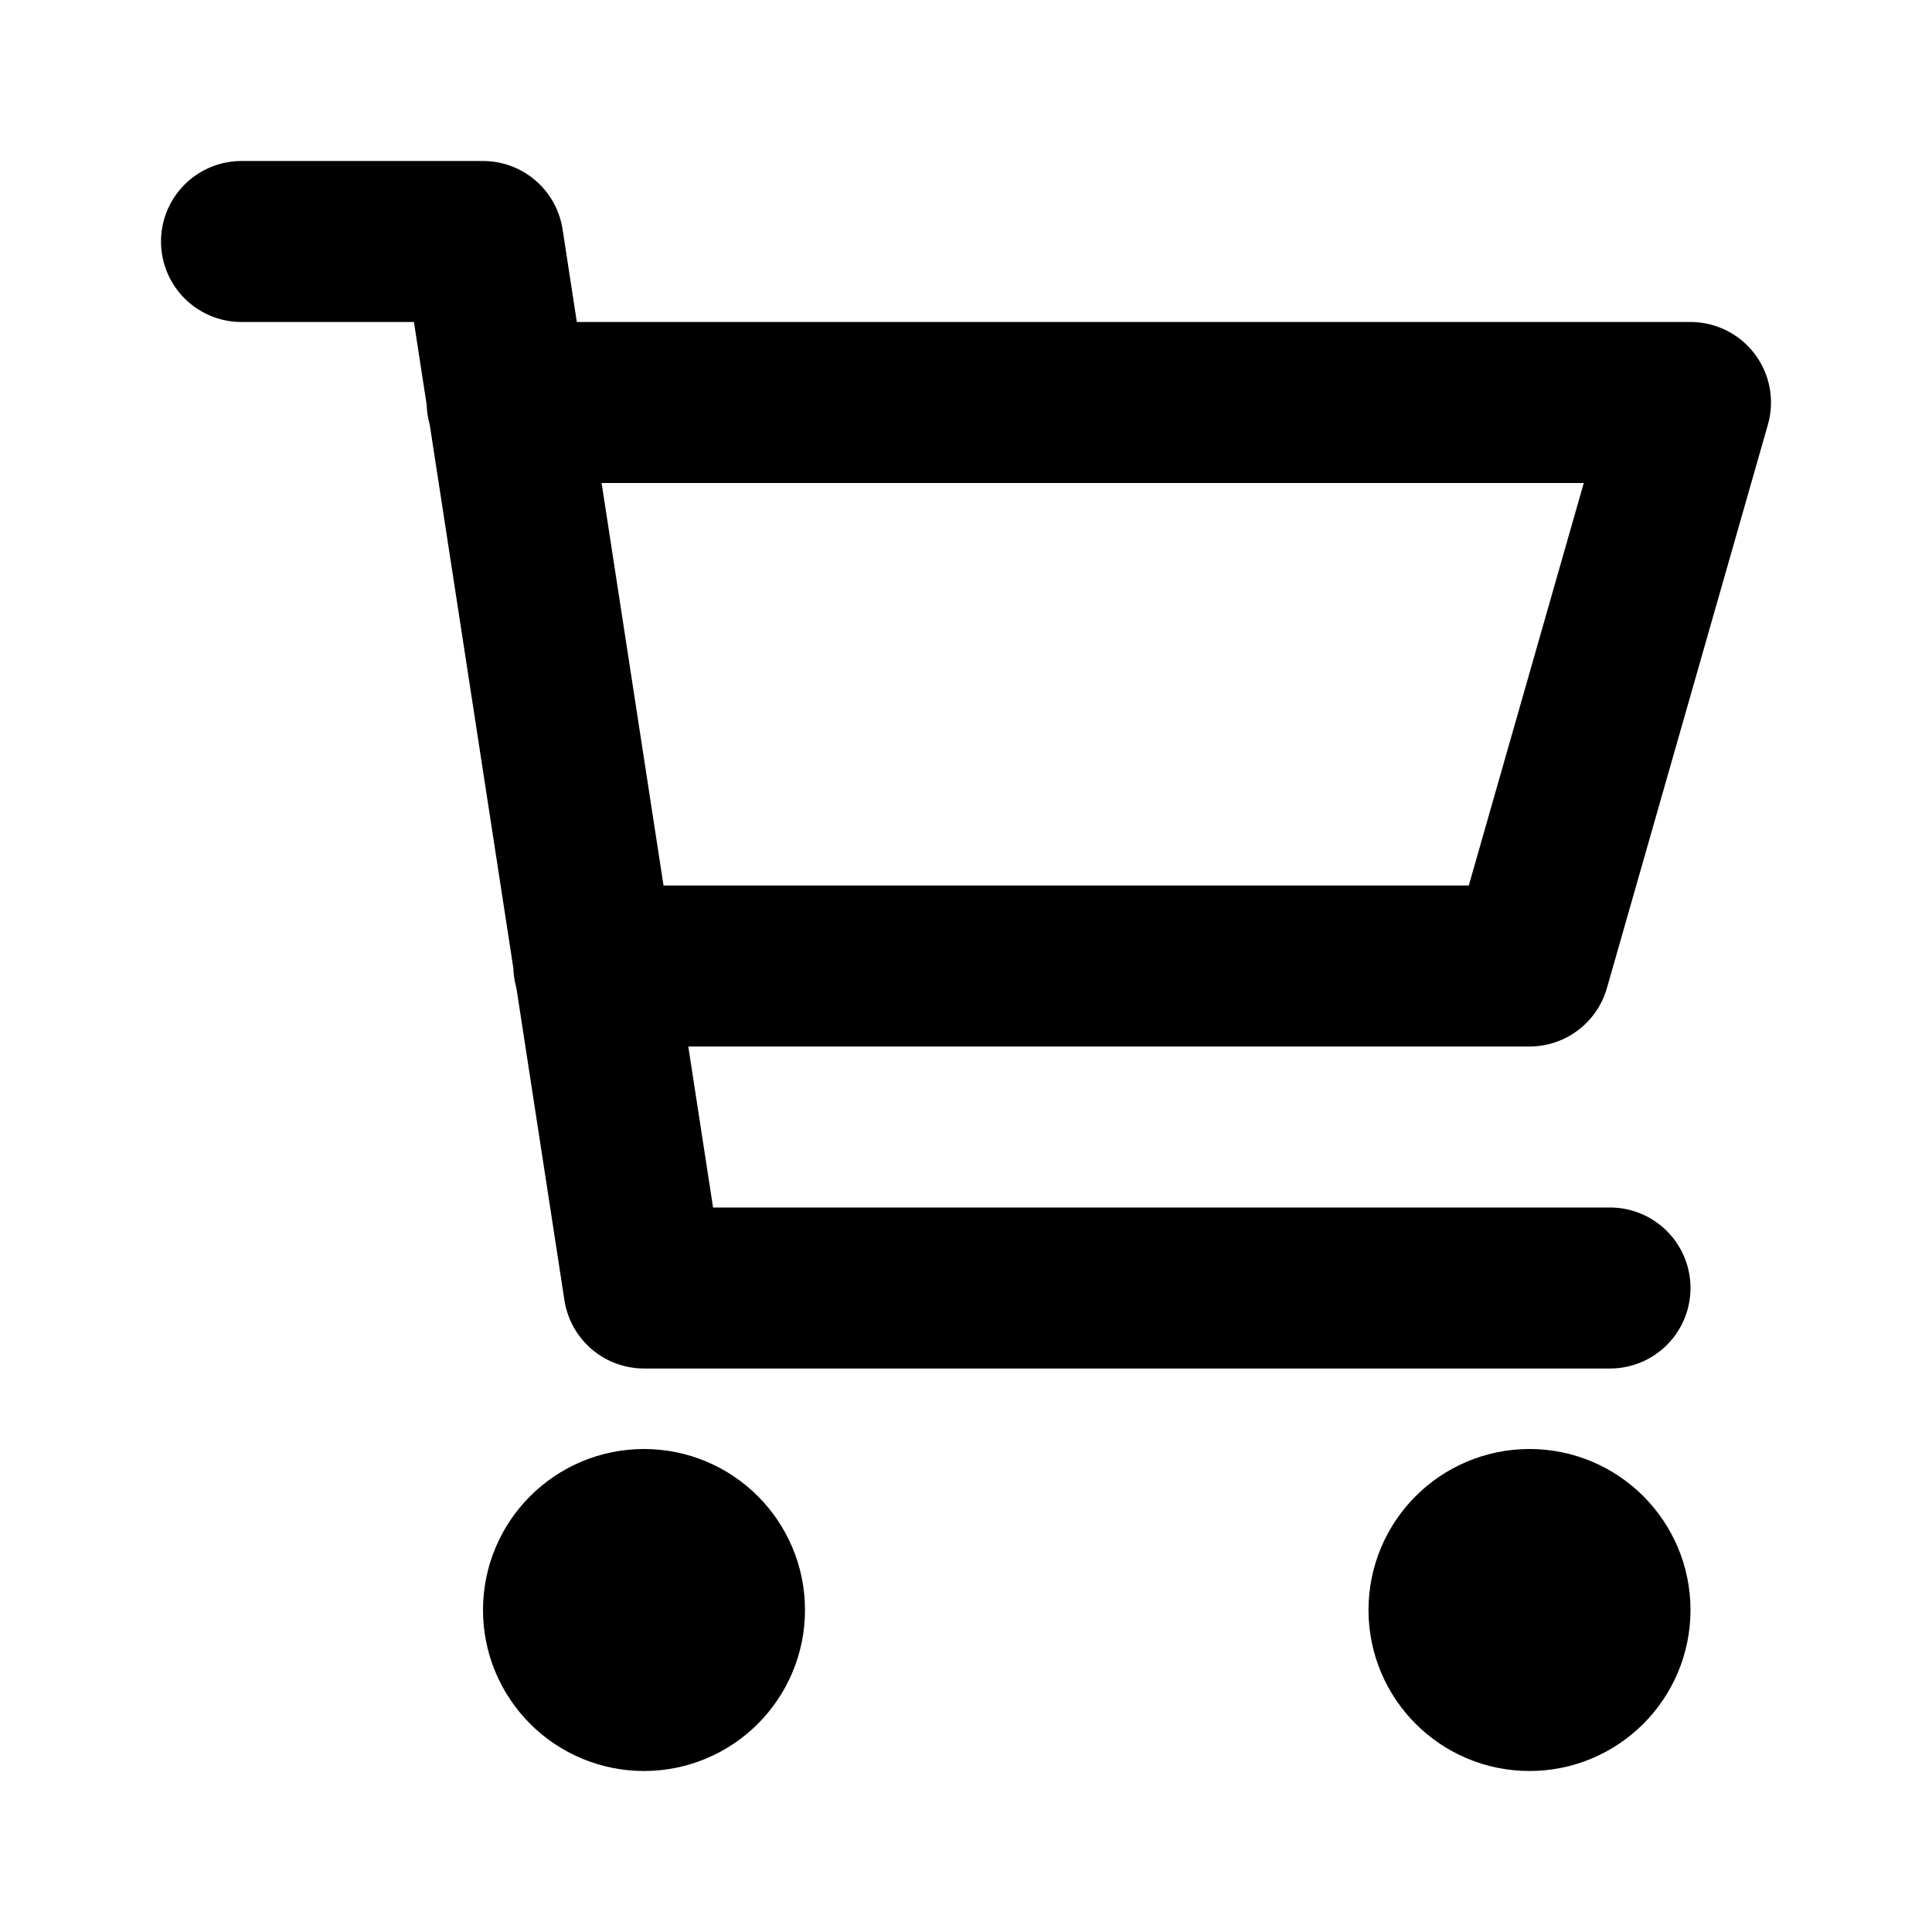
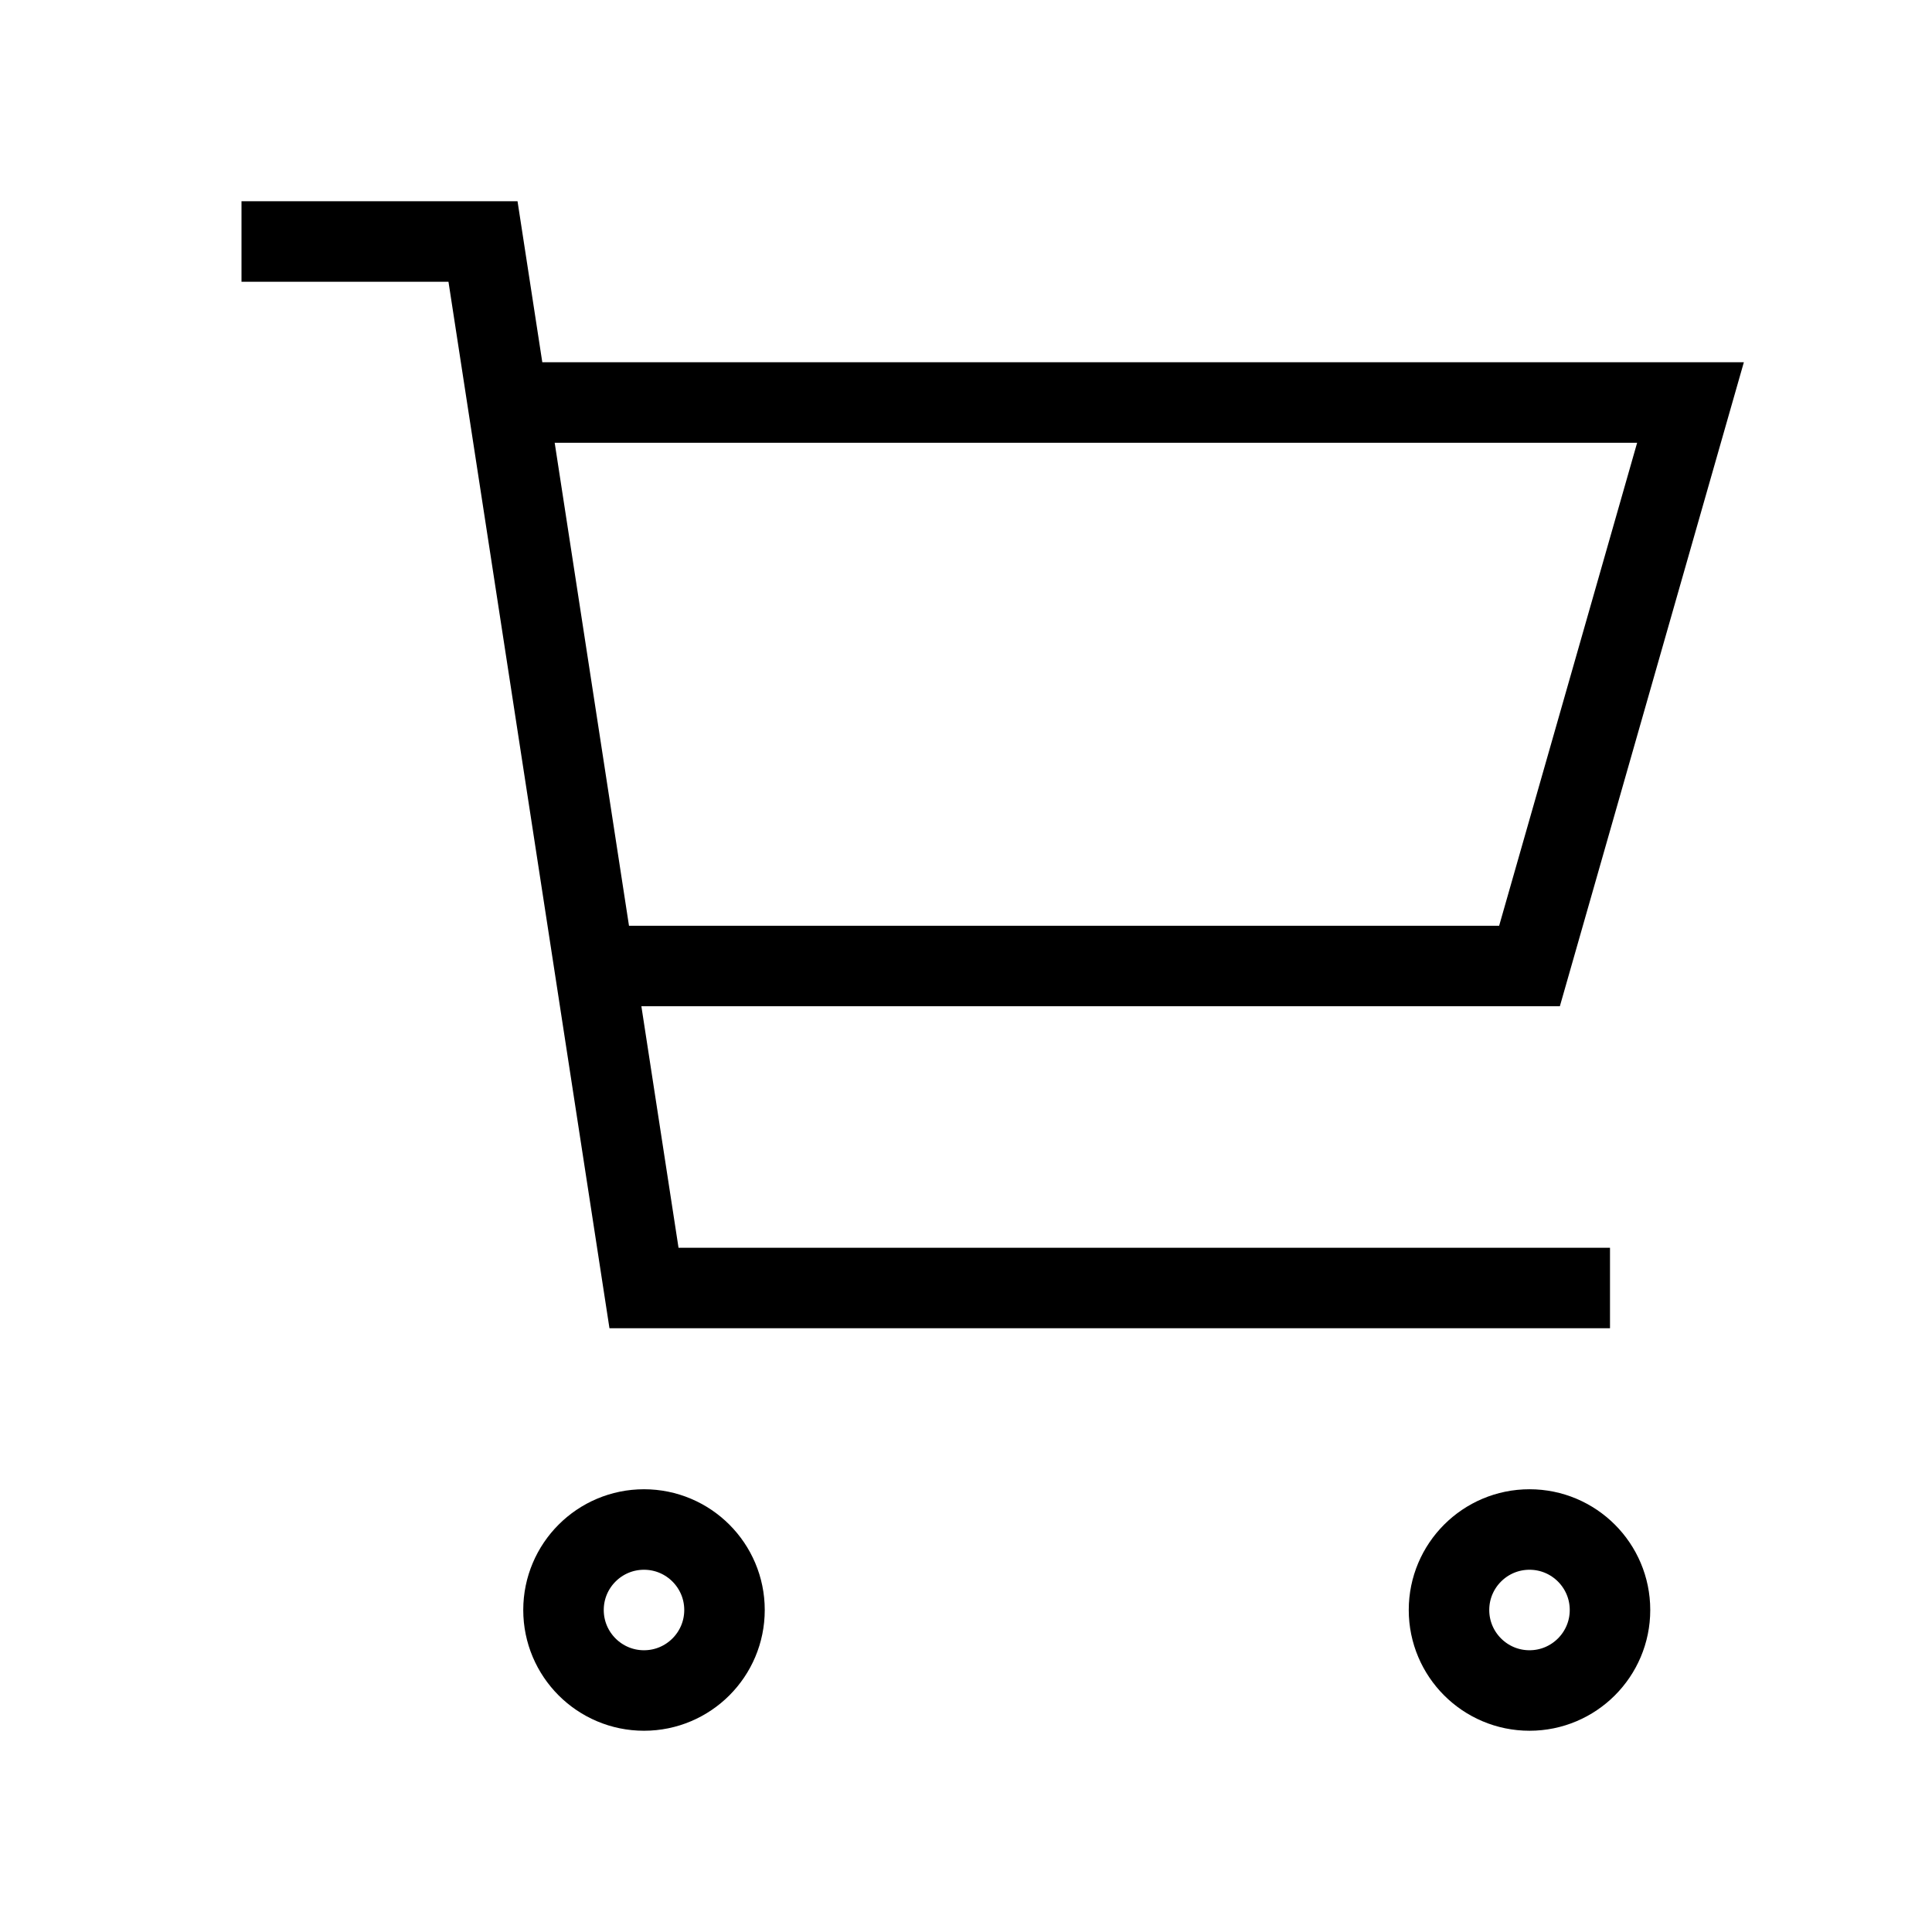
<svg xmlns="http://www.w3.org/2000/svg" width="800px" height="800px" viewBox="0 0 24 24" fill="none">
-   <path d="M6.3 5H21L19 12H7.377M20 16H8L6 3H3M9 20C9 20.552 8.552 21 8 21C7.448 21 7 20.552 7 20C7 19.448 7.448 19 8 19C8.552 19 9 19.448 9 20ZM20 20C20 20.552 19.552 21 19 21C18.448 21 18 20.552 18 20C18 19.448 18.448 19 19 19C19.552 19 20 19.448 20 20Z" stroke="#000000" stroke-width="2" stroke-linecap="round" stroke-linejoin="round" />
+   <path d="M6.3 5H21L19 12H7.377M20 16H8L6 3H3M9 20C9 20.552 8.552 21 8 21C7.448 21 7 20.552 7 20C7 19.448 7.448 19 8 19C8.552 19 9 19.448 9 20ZM20 20C20 20.552 19.552 21 19 21C18.448 21 18 20.552 18 20C18 19.448 18.448 19 19 19C19.552 19 20 19.448 20 20Z" stroke="#000000" strokeWidth="2" strokeLinecap="round" strokeLinejoin="round" />
</svg>
